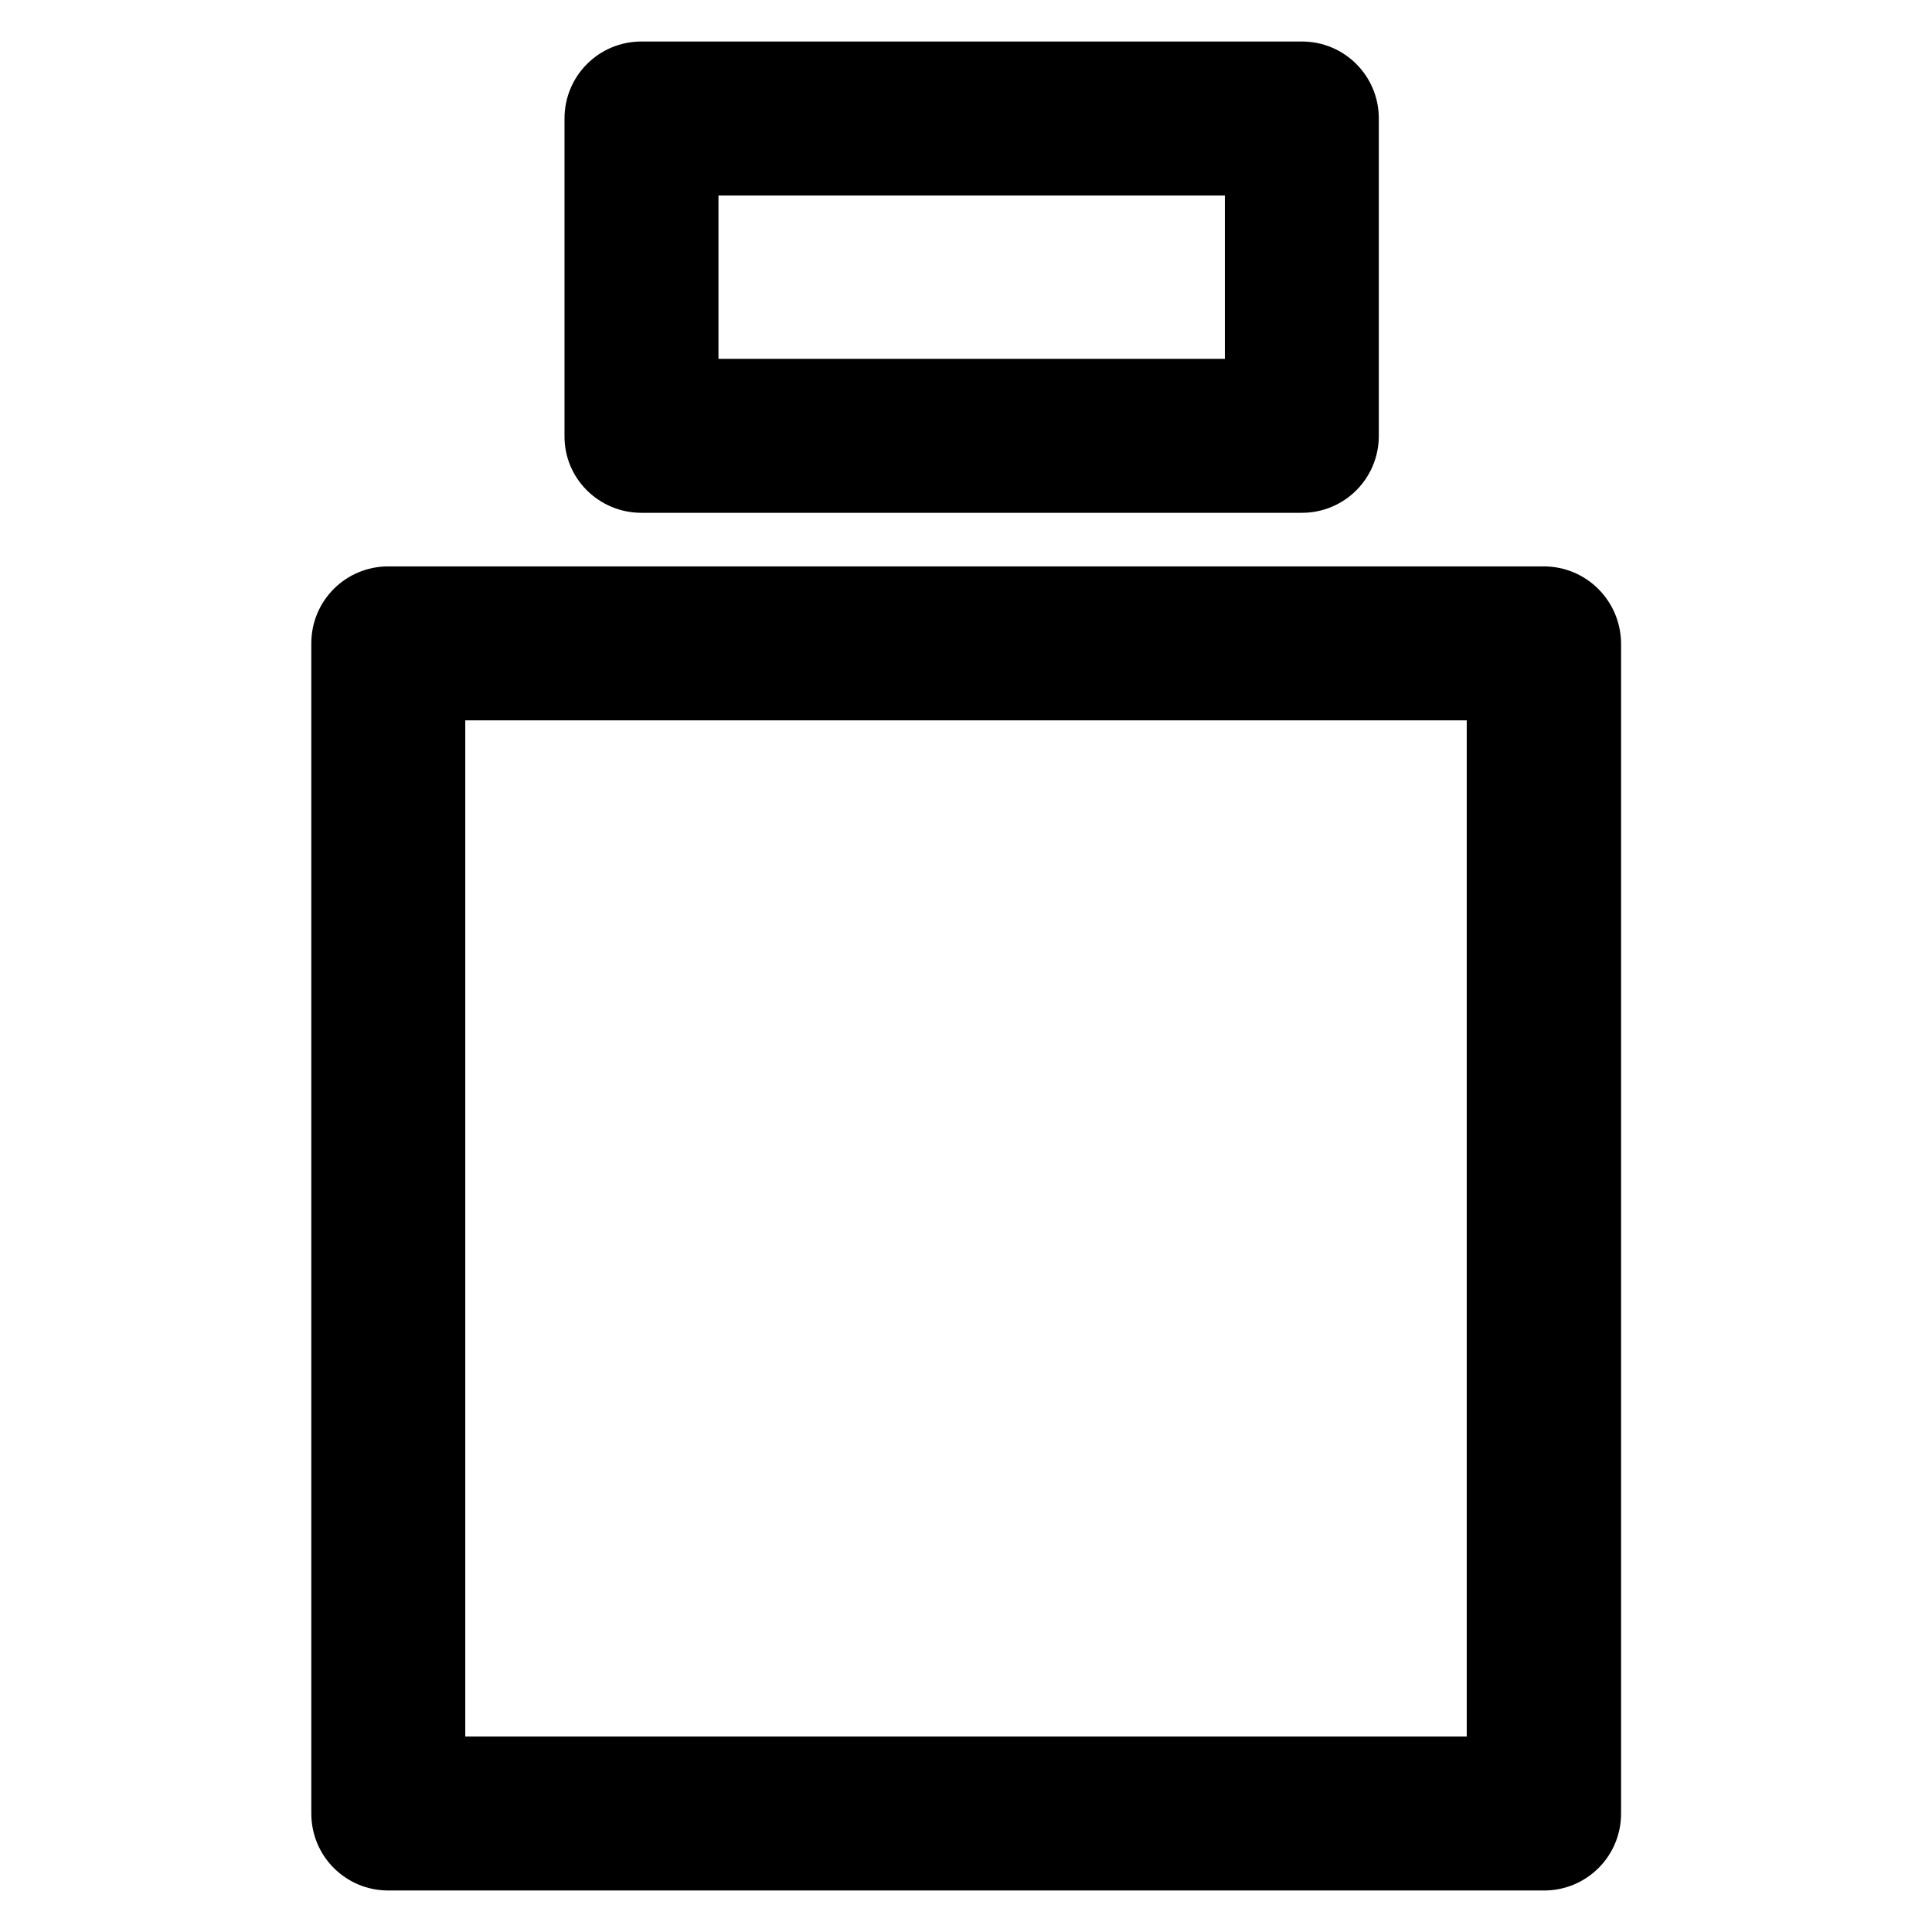
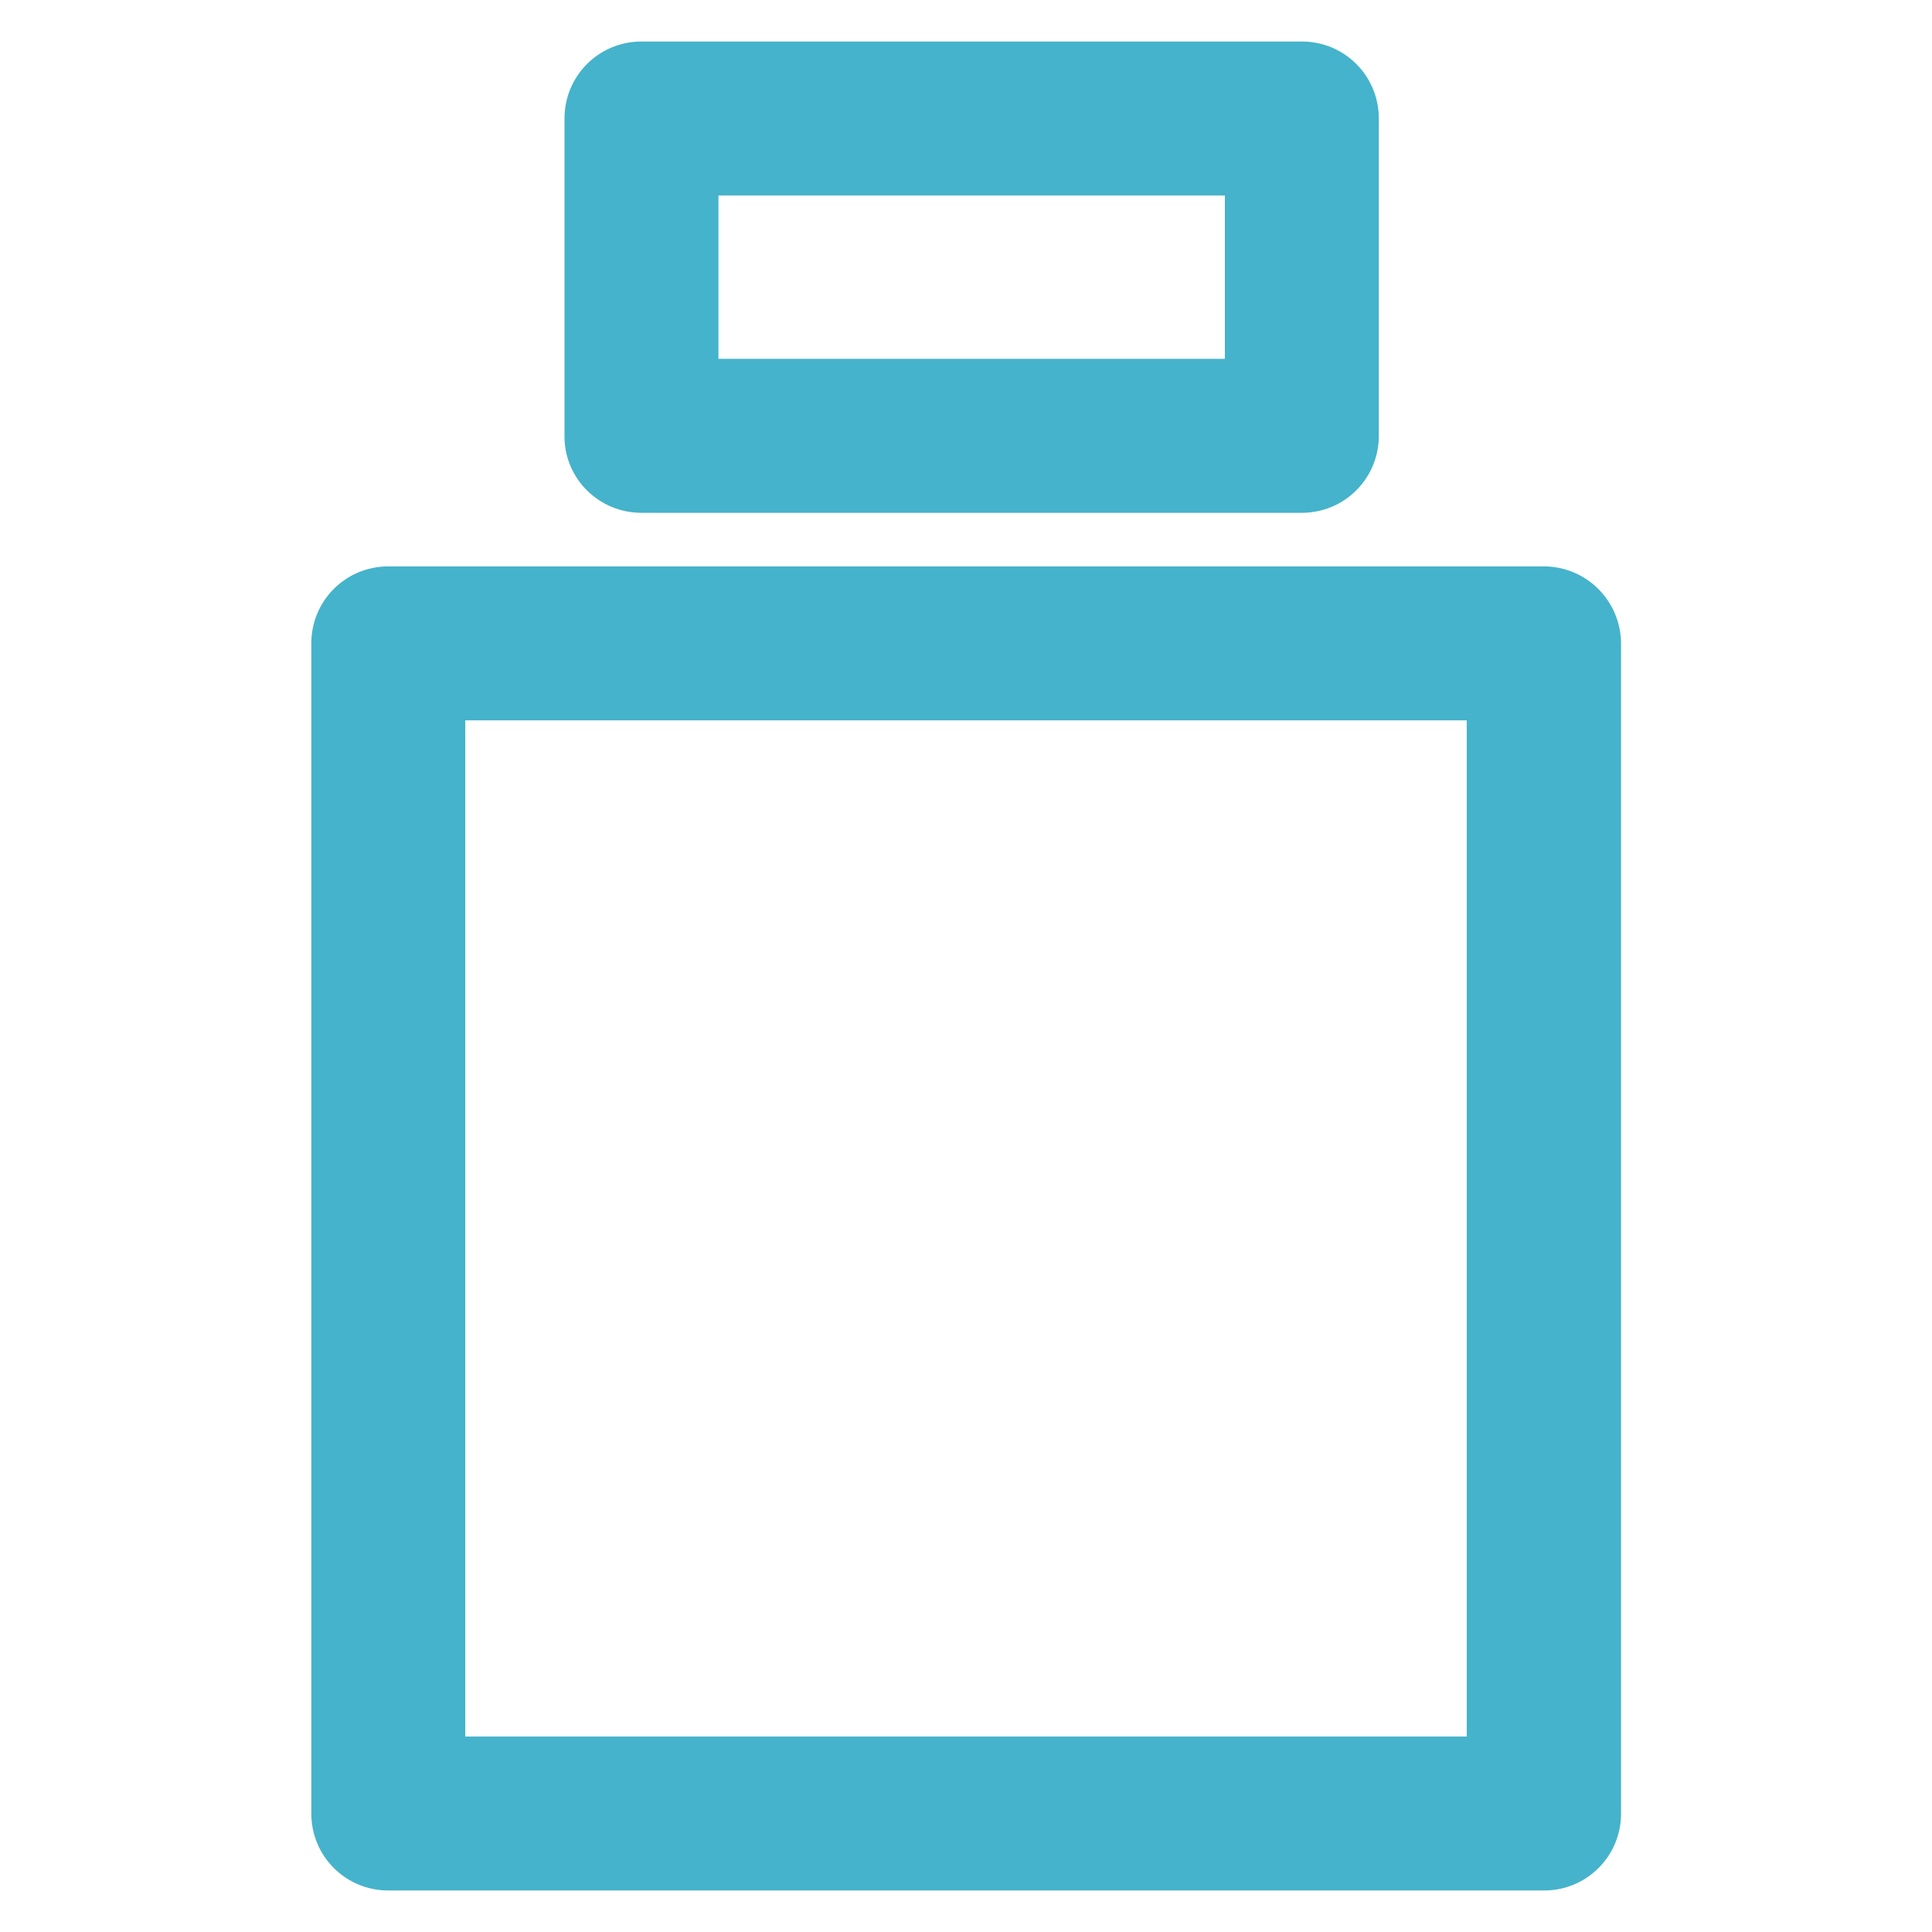
- <svg xmlns="http://www.w3.org/2000/svg" version="1.1" viewBox="0 0 512 512" enable-background="new 0 0 512 512">
+ <svg xmlns="http://www.w3.org/2000/svg" version="1.1" id="Layer_1" x="0px" y="0px" viewBox="0 0 512 512" style="enable-background:new 0 0 512 512;" xml:space="preserve">
+   <style type="text/css">
+ 	.st0{fill:#45B3CB;}
+ </style>
  <g>
    <g>
-       <path d="m409.1,150.1h-306.2c-11.3,0-20.4,9.1-20.4,20.4v310.1c0,11.3 9.1,20.4 20.4,20.4h306.3c11.3,0 20.4-9.1 20.4-20.4v-310.1c-0.1-11.3-9.2-20.4-20.5-20.4zm-20.4,310.1h-265.4v-269.3h265.4v269.3z" />
-       <path d="m170,135.9h175c11.3,0 20.4-9.1 20.4-20.4v-84.1c0-11.3-9.1-20.4-20.4-20.4h-175c-11.3,0-20.4,9.1-20.4,20.4v84.1c-0.1,11.3 9.1,20.4 20.4,20.4zm20.4-84.1h134.2v43.3h-134.2v-43.3z" />
+       <path class="st0" d="M409.1,150.1H102.9c-11.3,0-20.4,9.1-20.4,20.4v310.1c0,11.3,9.1,20.4,20.4,20.4h306.3    c11.3,0,20.4-9.1,20.4-20.4V170.5C429.5,159.2,420.4,150.1,409.1,150.1L409.1,150.1z M388.7,460.2H123.3V190.9h265.4V460.2z" />
+       <path class="st0" d="M170,135.9h175c11.3,0,20.4-9.1,20.4-20.4V31.4c0-11.3-9.1-20.4-20.4-20.4H170c-11.3,0-20.4,9.1-20.4,20.4    v84.1C149.5,126.8,158.7,135.9,170,135.9z M190.4,51.8h134.2v43.3H190.4L190.4,51.8L190.4,51.8z" />
    </g>
  </g>
</svg>
